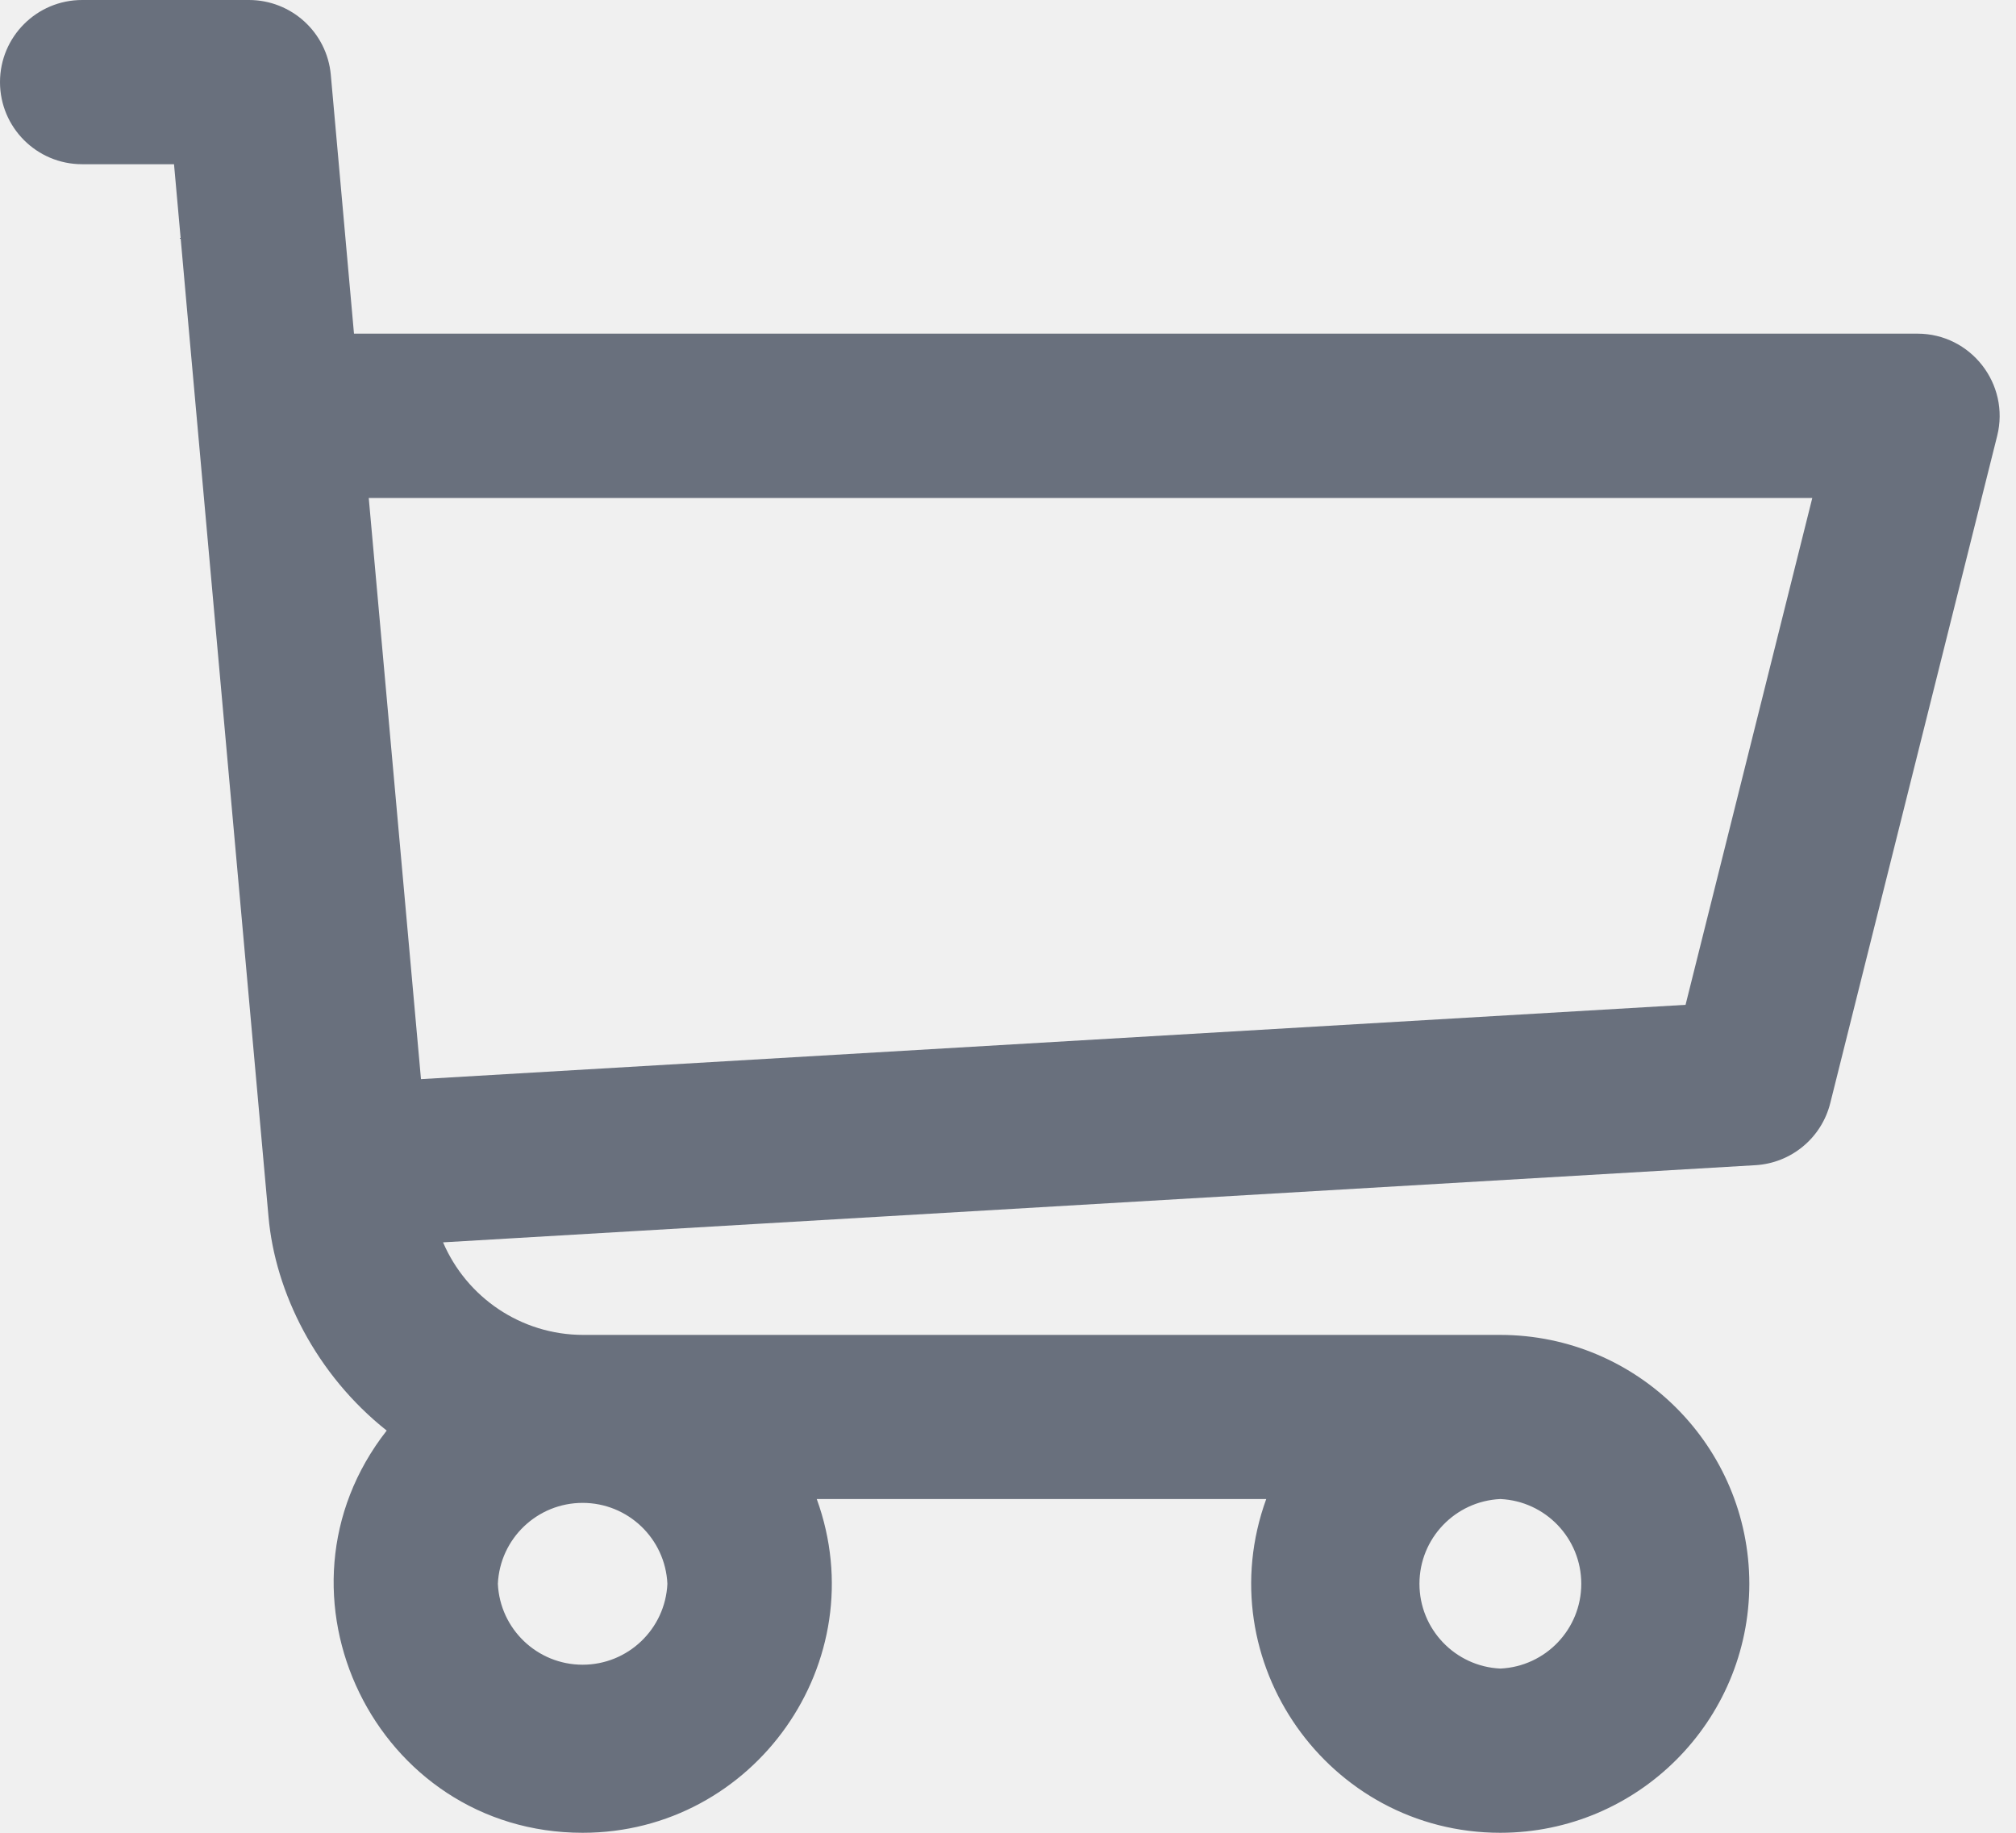
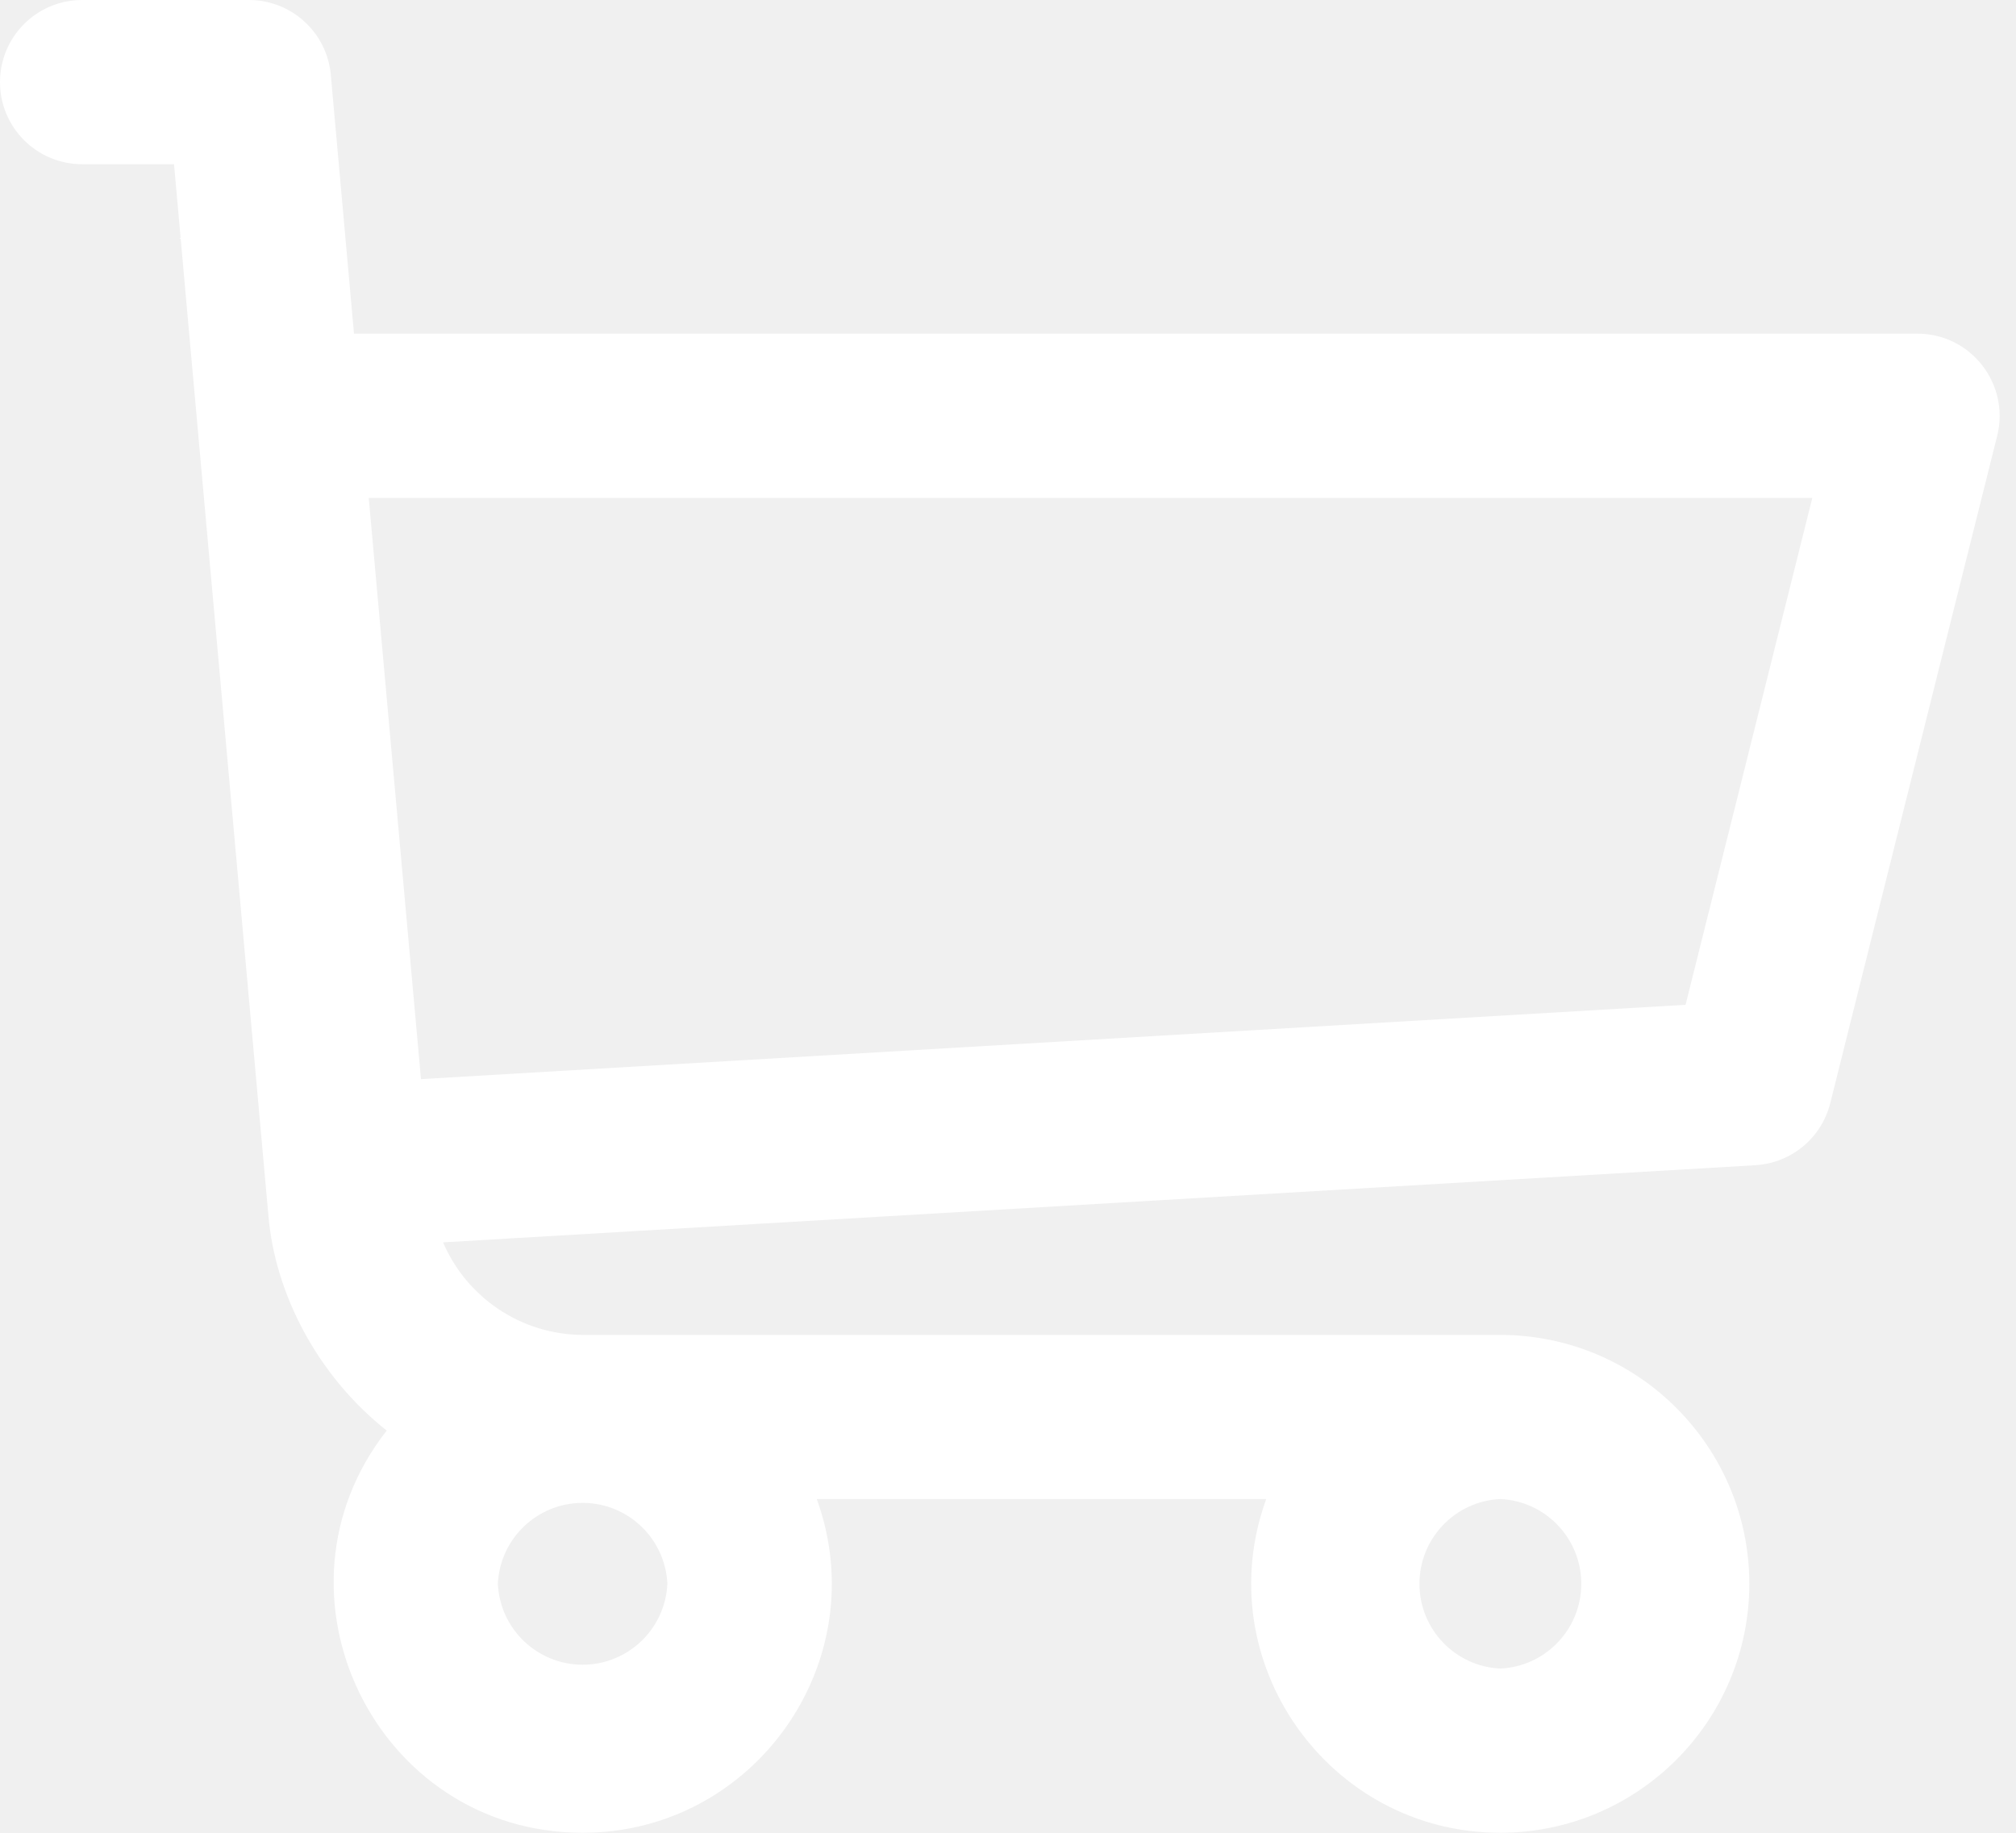
<svg xmlns="http://www.w3.org/2000/svg" width="22" height="20" fill="none">
-   <path fill-rule="evenodd" clip-rule="evenodd" d="M3.863 3.641h17.062c.583 0 1.01.55.87 1.114l-1.822 7.283a.896.896 0 0 1-.817.677l-14.321.842c.256.598.849 1.01 1.53 1.01h10.008a2.72 2.72 0 0 1 2.717 2.716A2.72 2.72 0 0 1 16.373 20c-1.878 0-3.197-1.872-2.555-3.642H8.913C9.556 18.13 8.233 20 6.358 20 4.1 20 2.83 17.385 4.22 15.611c-.77-.61-1.218-1.508-1.29-2.336L1.95 2.366v.001c.072.796.169 1.876-.051-.575H.896A.896.896 0 0 1 .896 0h1.82c.465 0 .852.354.894.816l.253 2.825zm1.57 13.642a.926.926 0 0 0 1.85 0 .926.926 0 0 0-1.85 0zm10.94.925a.926.926 0 0 1 0-1.85.926.926 0 0 1 0 1.85zm-11.78-6.432 13.801-.811 1.383-5.531H4.024l.57 6.342z" fill="#69707D" />
+   <path fill-rule="evenodd" clip-rule="evenodd" d="M3.863 3.641h17.062c.583 0 1.01.55.87 1.114l-1.822 7.283a.896.896 0 0 1-.817.677l-14.321.842c.256.598.849 1.01 1.53 1.01h10.008a2.72 2.72 0 0 1 2.717 2.716A2.72 2.72 0 0 1 16.373 20c-1.878 0-3.197-1.872-2.555-3.642H8.913C9.556 18.13 8.233 20 6.358 20 4.1 20 2.83 17.385 4.22 15.611c-.77-.61-1.218-1.508-1.29-2.336L1.95 2.366v.001c.072.796.169 1.876-.051-.575H.896A.896.896 0 0 1 .896 0h1.82c.465 0 .852.354.894.816l.253 2.825zm1.57 13.642a.926.926 0 0 0 1.85 0 .926.926 0 0 0-1.85 0zm10.94.925a.926.926 0 0 1 0-1.85.926.926 0 0 1 0 1.85zm-11.78-6.432 13.801-.811 1.383-5.531H4.024l.57 6.342z" fill="#fff" />
</svg>
